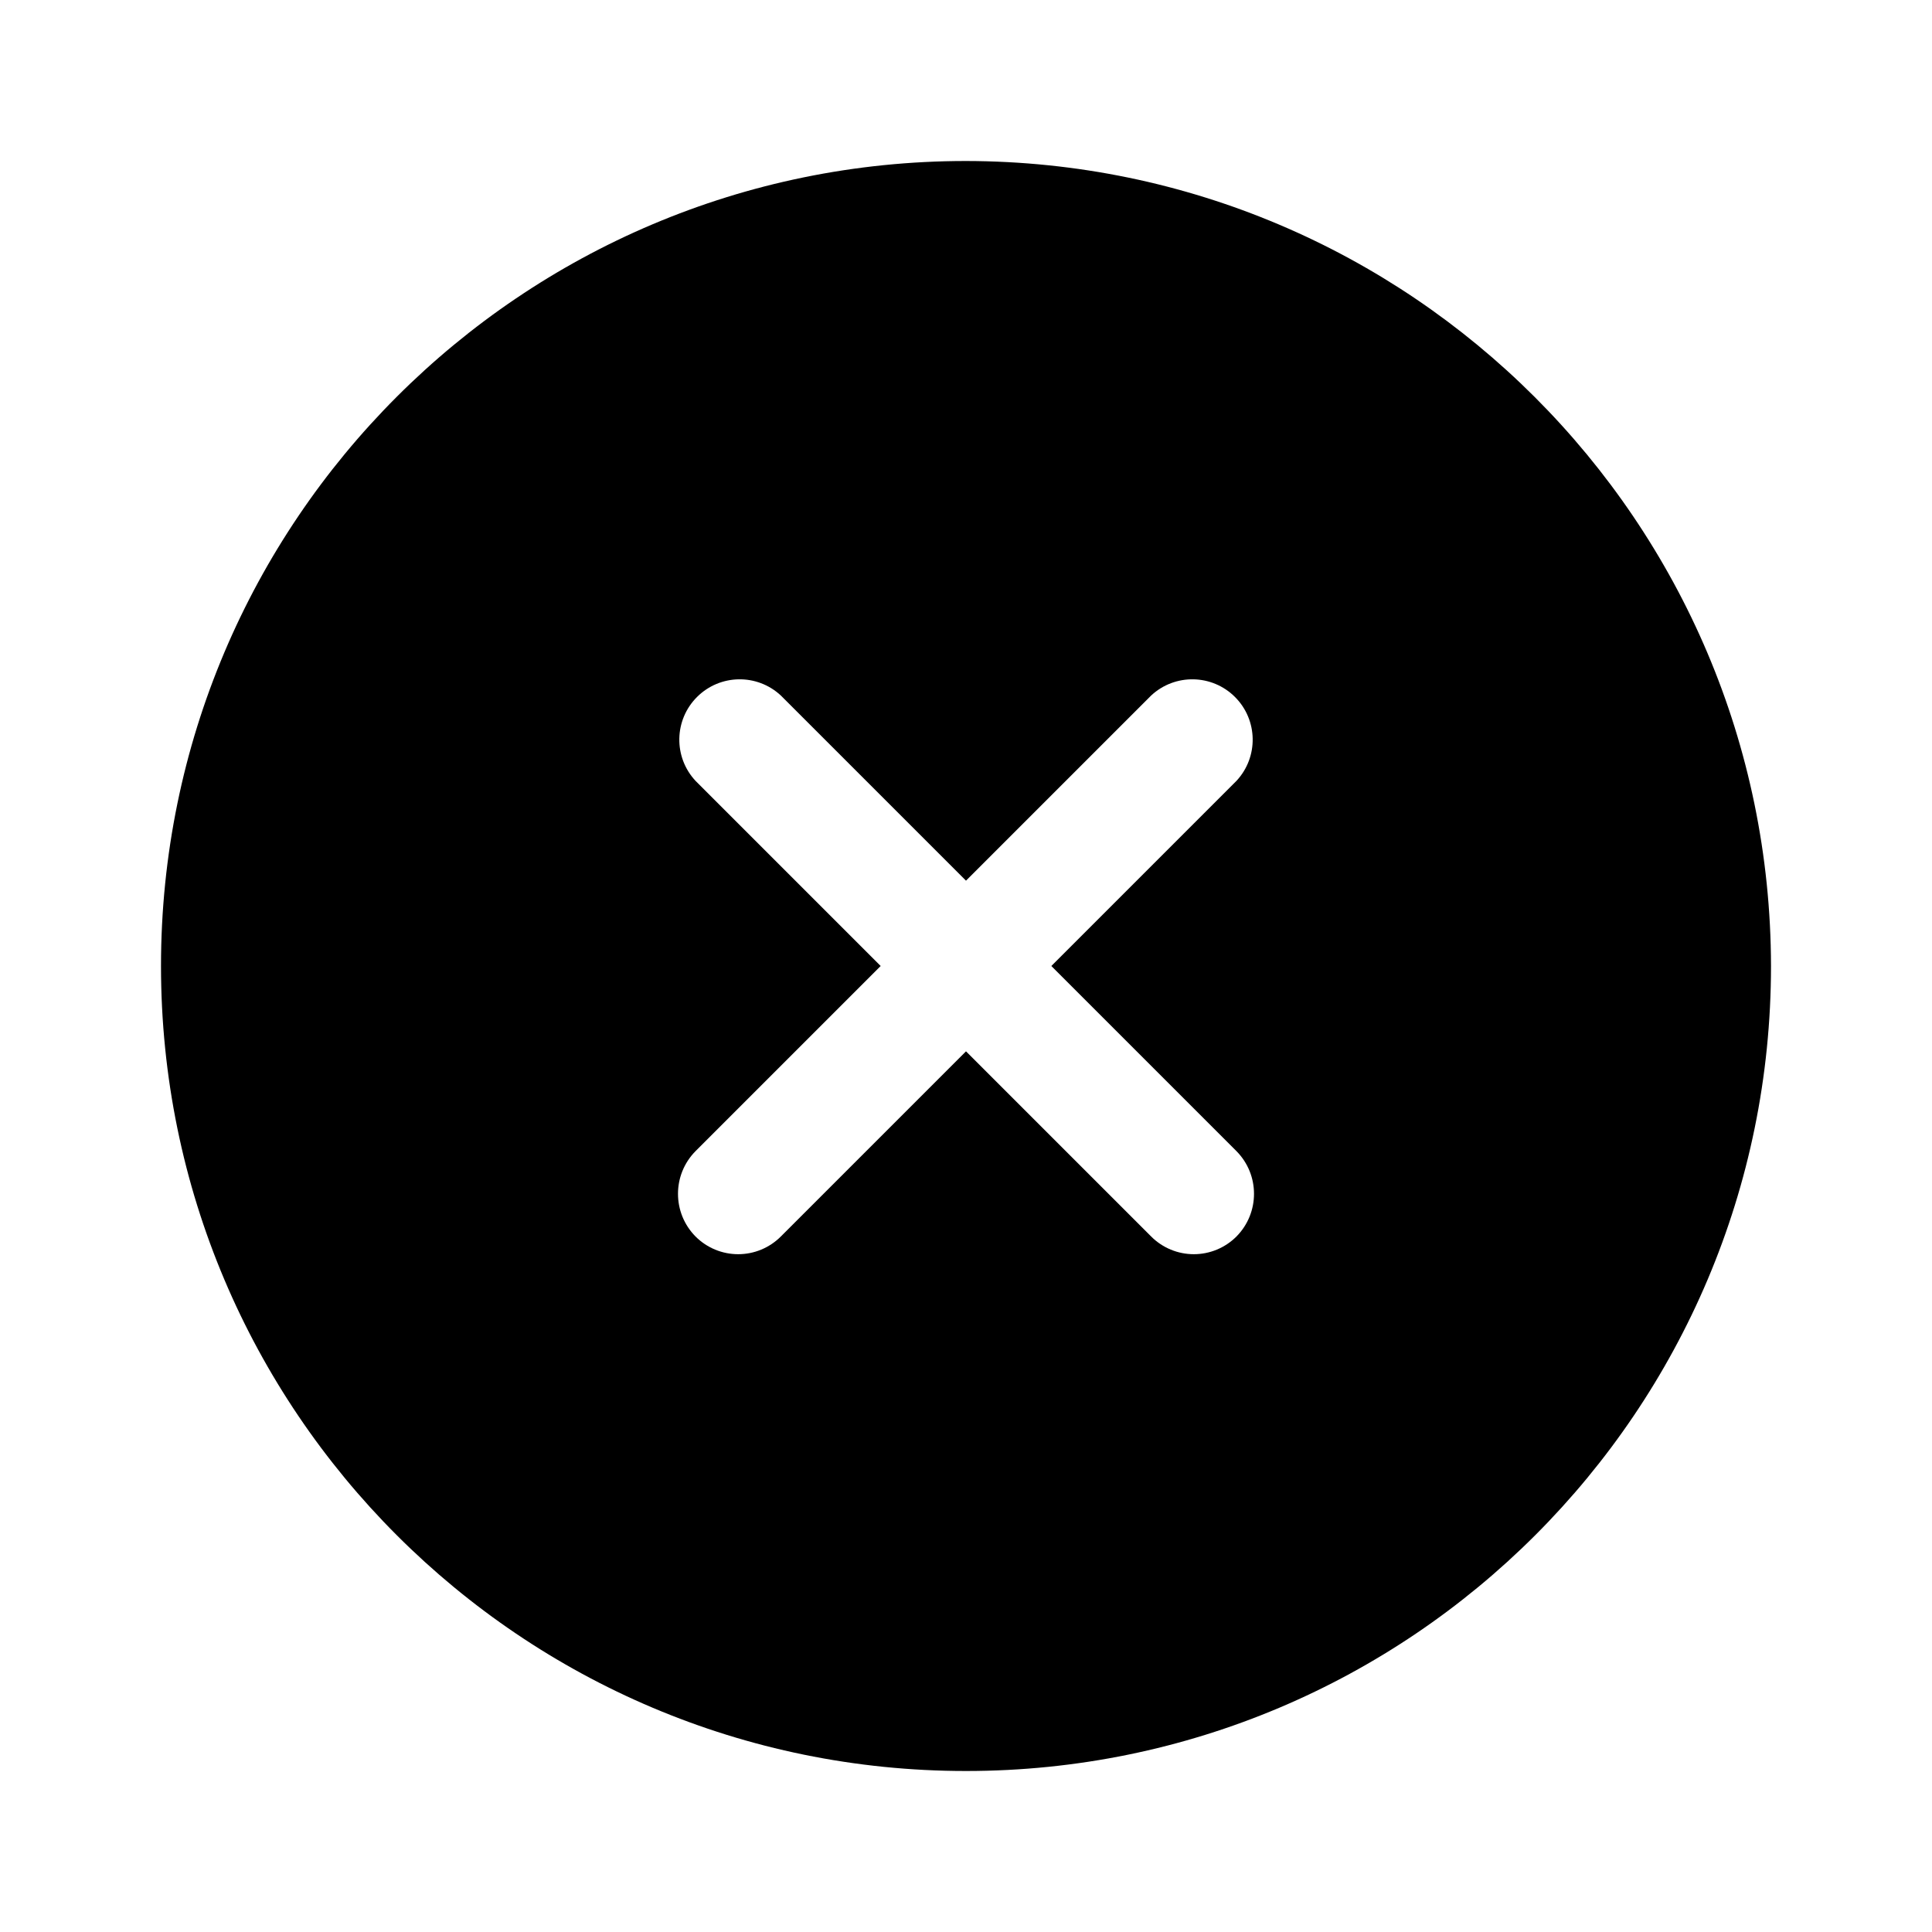
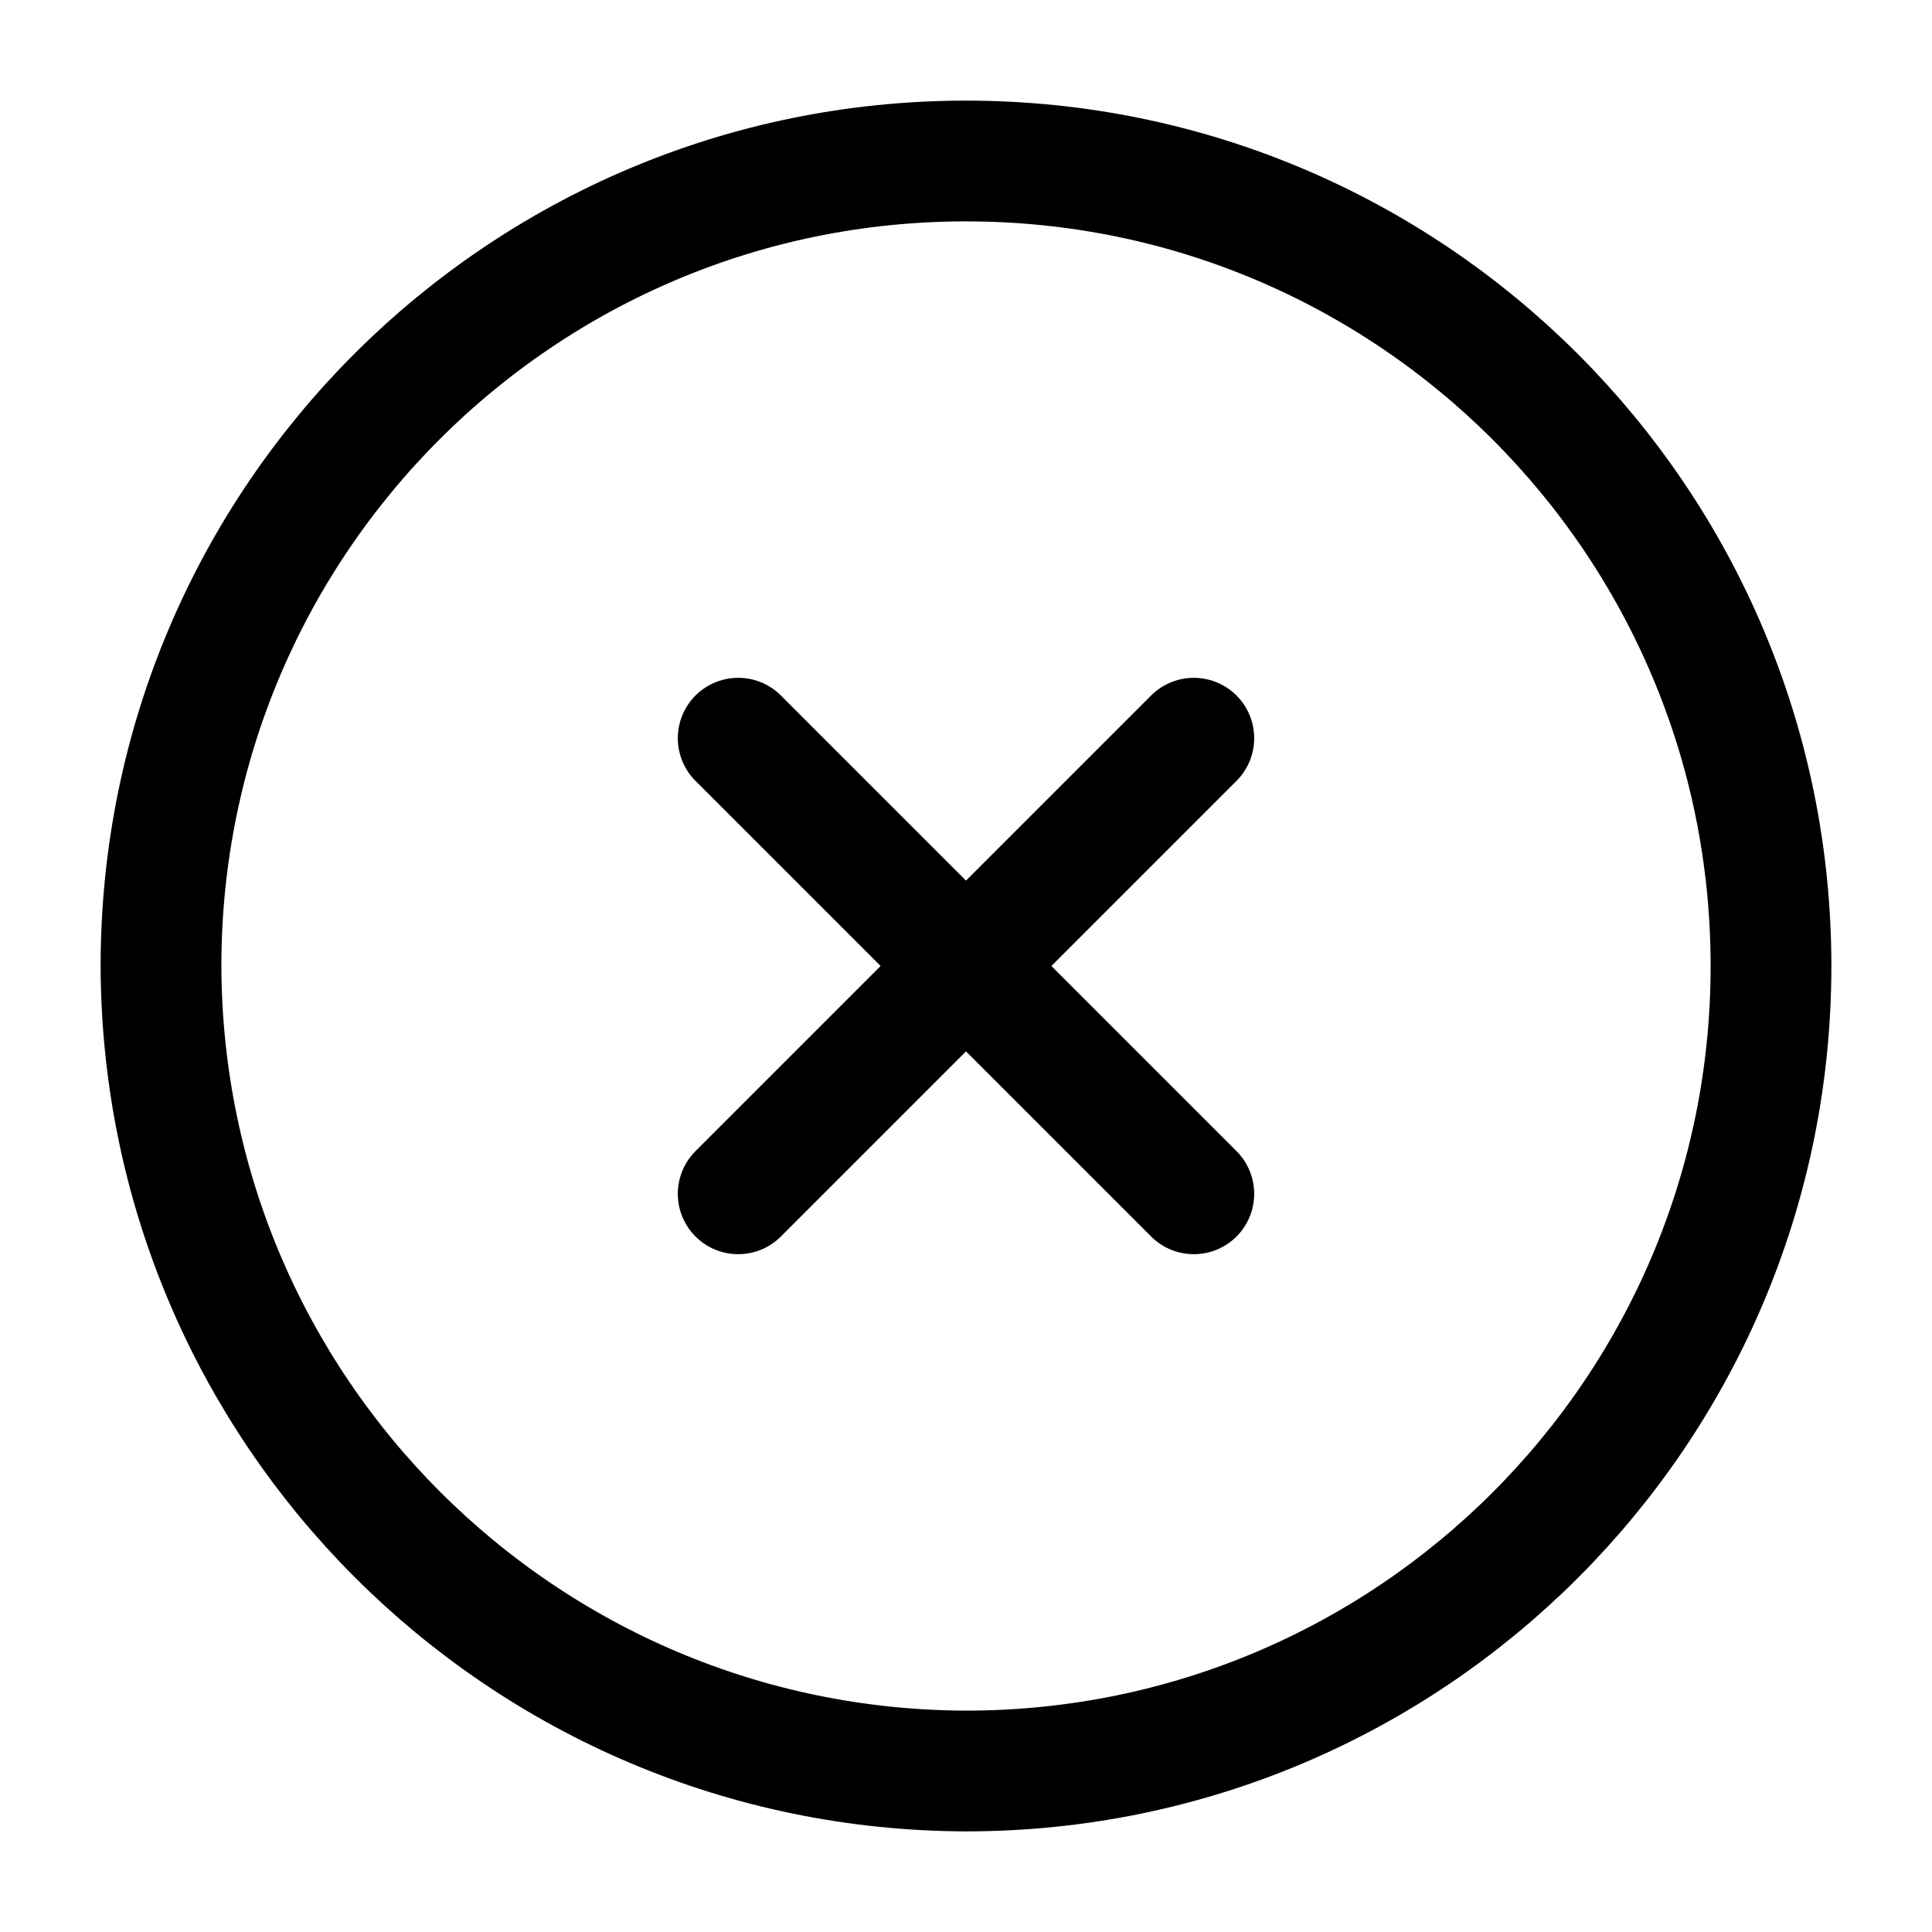
<svg xmlns="http://www.w3.org/2000/svg" width="24" height="24" viewBox="0 0 24 24">
-   <g id="vuesax_bold_close-circle" data-name="vuesax/bold/close-circle" transform="translate(-236 -252)">
+   <g id="vuesax_linear_close-circle" data-name="vuesax/linear/close-circle" transform="translate(-236 -252)">
    <g id="close-circle">
-       <path id="Vector" d="M10,0A10,10,0,1,0,20,10,10.016,10.016,0,0,0,10,0Zm3.36,12.3a.754.754,0,0,1,0,1.06.748.748,0,0,1-1.06,0L10,11.06l-2.3,2.3a.748.748,0,0,1-1.06,0,.754.754,0,0,1,0-1.06L8.94,10,6.64,7.7A.75.75,0,0,1,7.7,6.64L10,8.94l2.3-2.3A.75.75,0,0,1,13.36,7.7L11.06,10Z" transform="translate(238 254)" />
-       <path id="Vector-2" data-name="Vector" d="M0,0H24V24H0Z" transform="translate(260 276) rotate(180)" fill="none" opacity="0" />
+       <path id="Vector" d="M10,20A10,10,0,1,0,0,10,10.029,10.029,0,0,0,10,20Z" transform="translate(238 254)" fill="none" stroke="#000" stroke-linecap="round" stroke-linejoin="round" stroke-width="1.5" />
+       <path id="Vector-2" data-name="Vector" d="M0,5.66,5.66,0" transform="translate(245.17 261.17)" fill="none" stroke="#000" stroke-linecap="round" stroke-linejoin="round" stroke-width="1.5" />
+       <path id="Vector-3" data-name="Vector" d="M5.66,5.66,0,0" transform="translate(245.17 261.17)" fill="none" stroke="#000" stroke-linecap="round" stroke-linejoin="round" stroke-width="1.5" />
+       <path id="Vector-4" data-name="Vector" d="M0,0H24V24H0Z" transform="translate(236 252)" fill="none" opacity="0" />
    </g>
  </g>
</svg>
